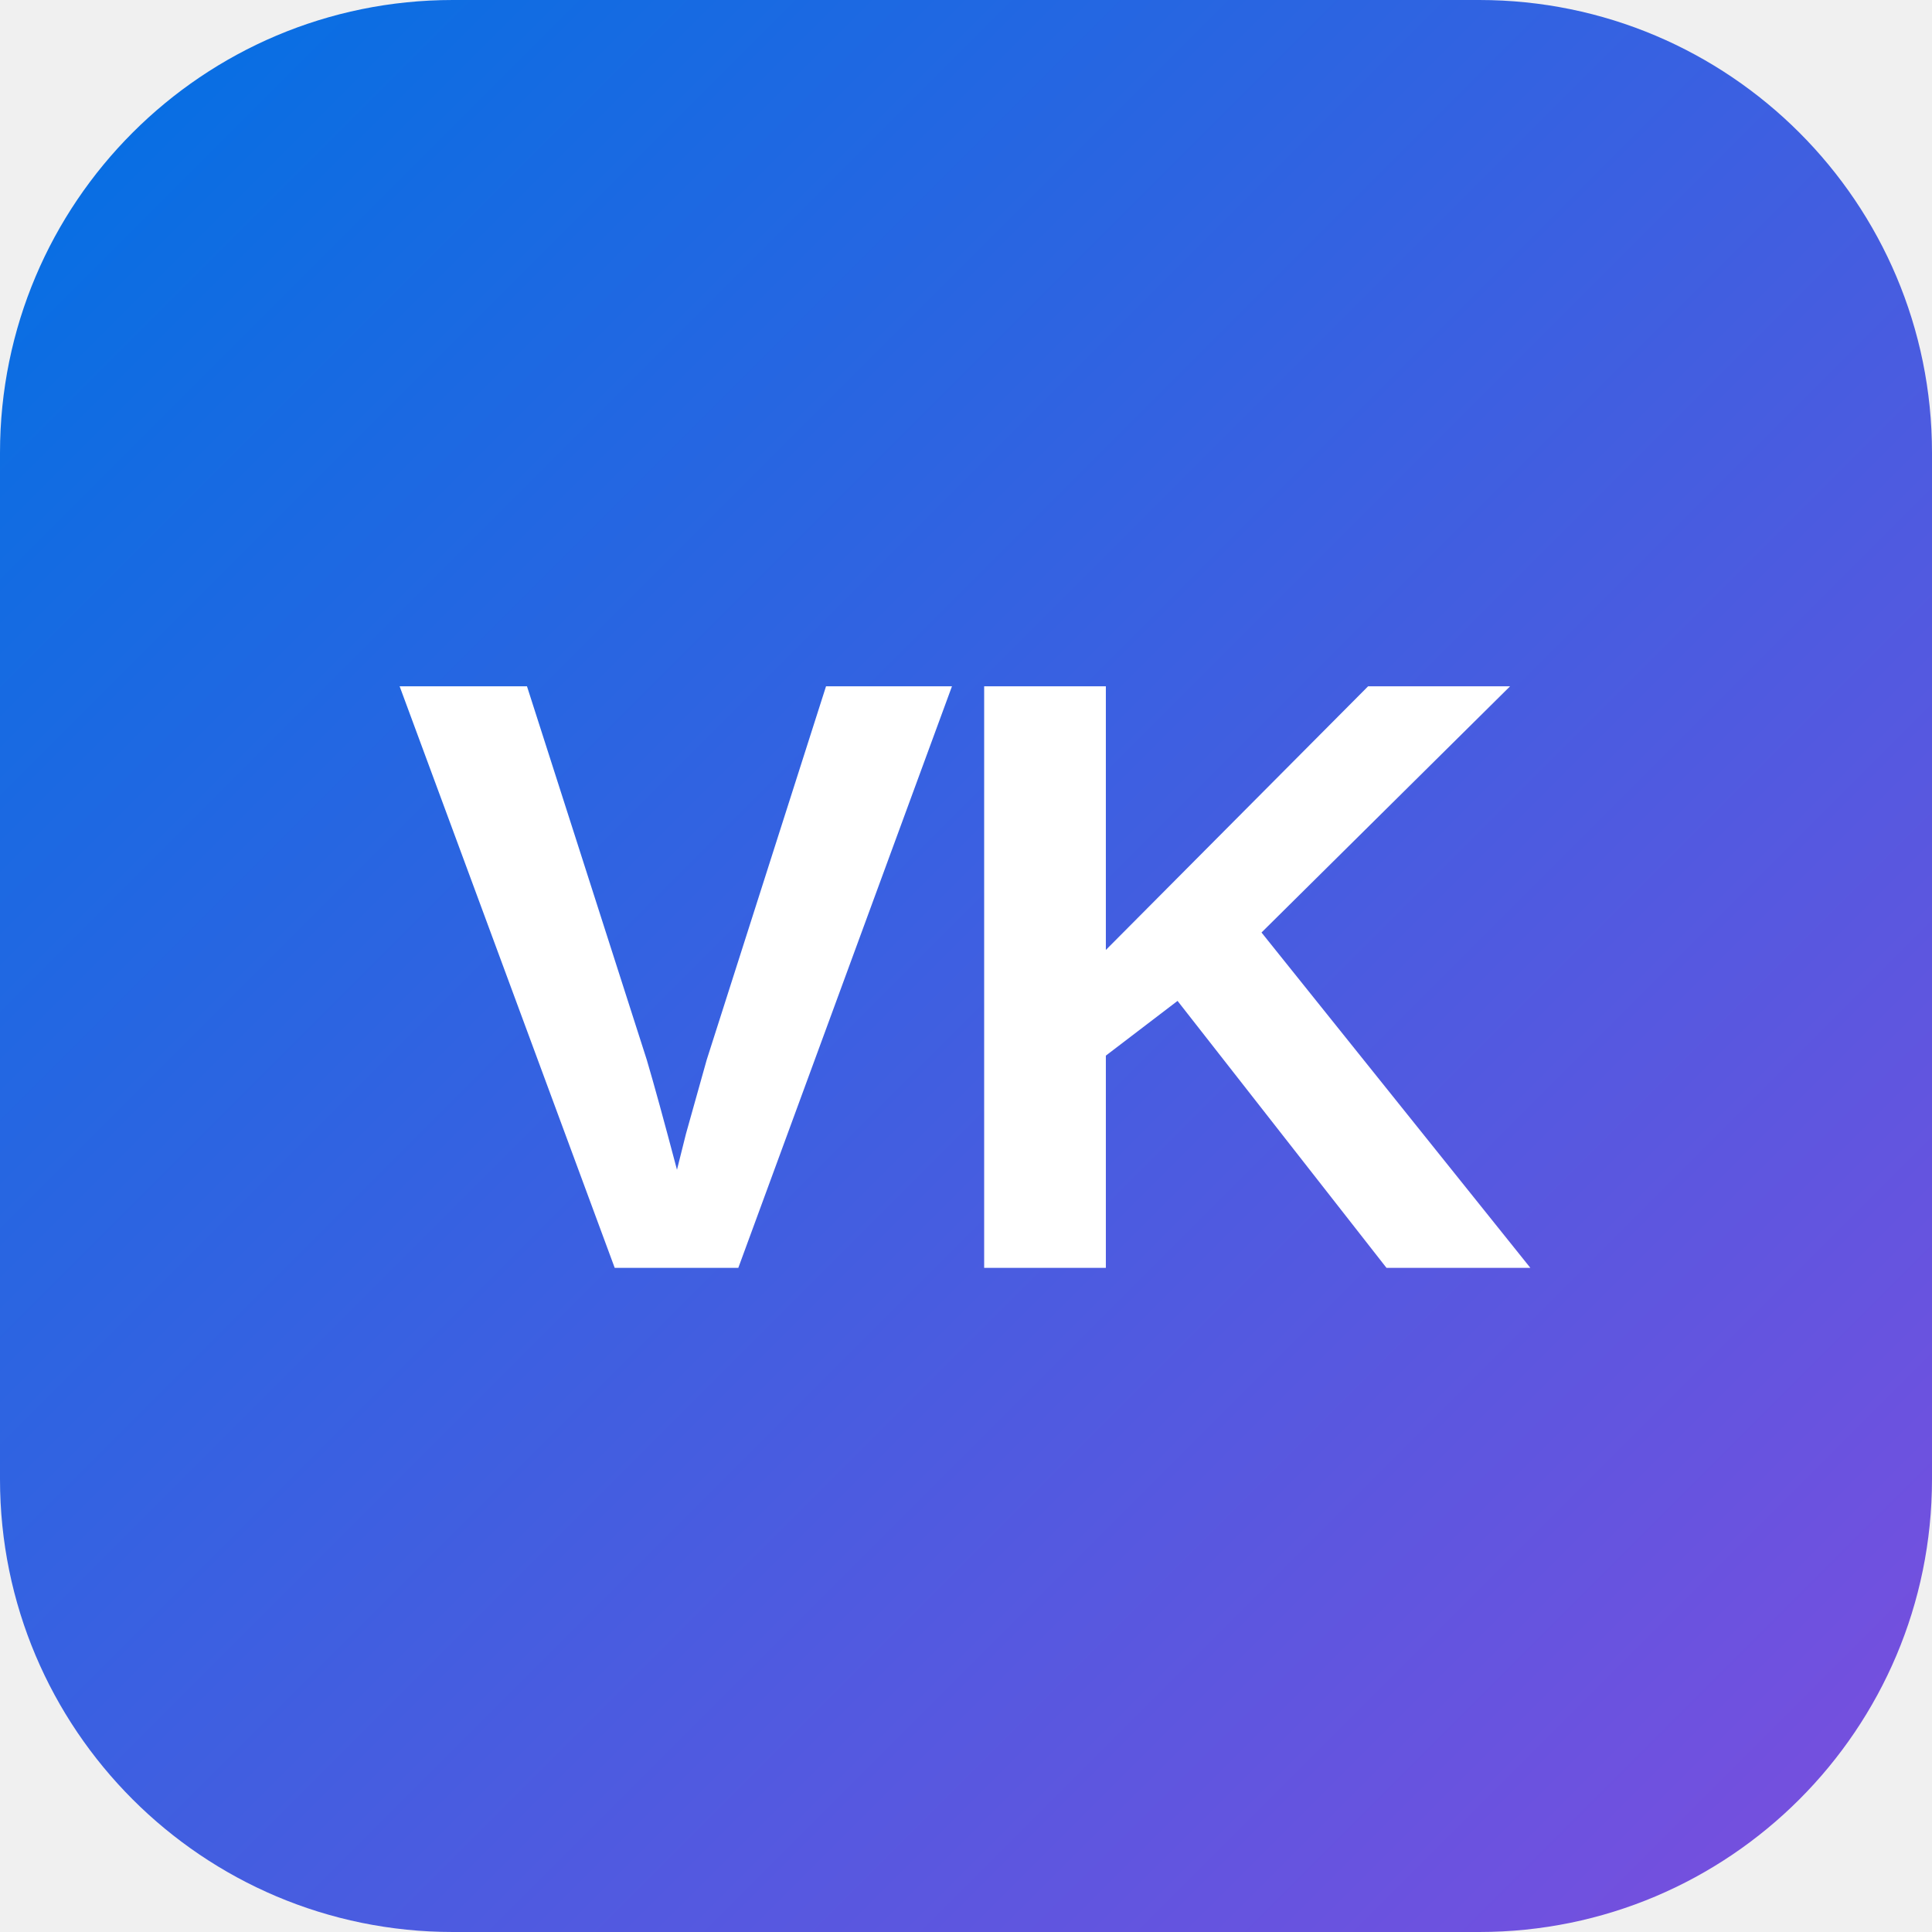
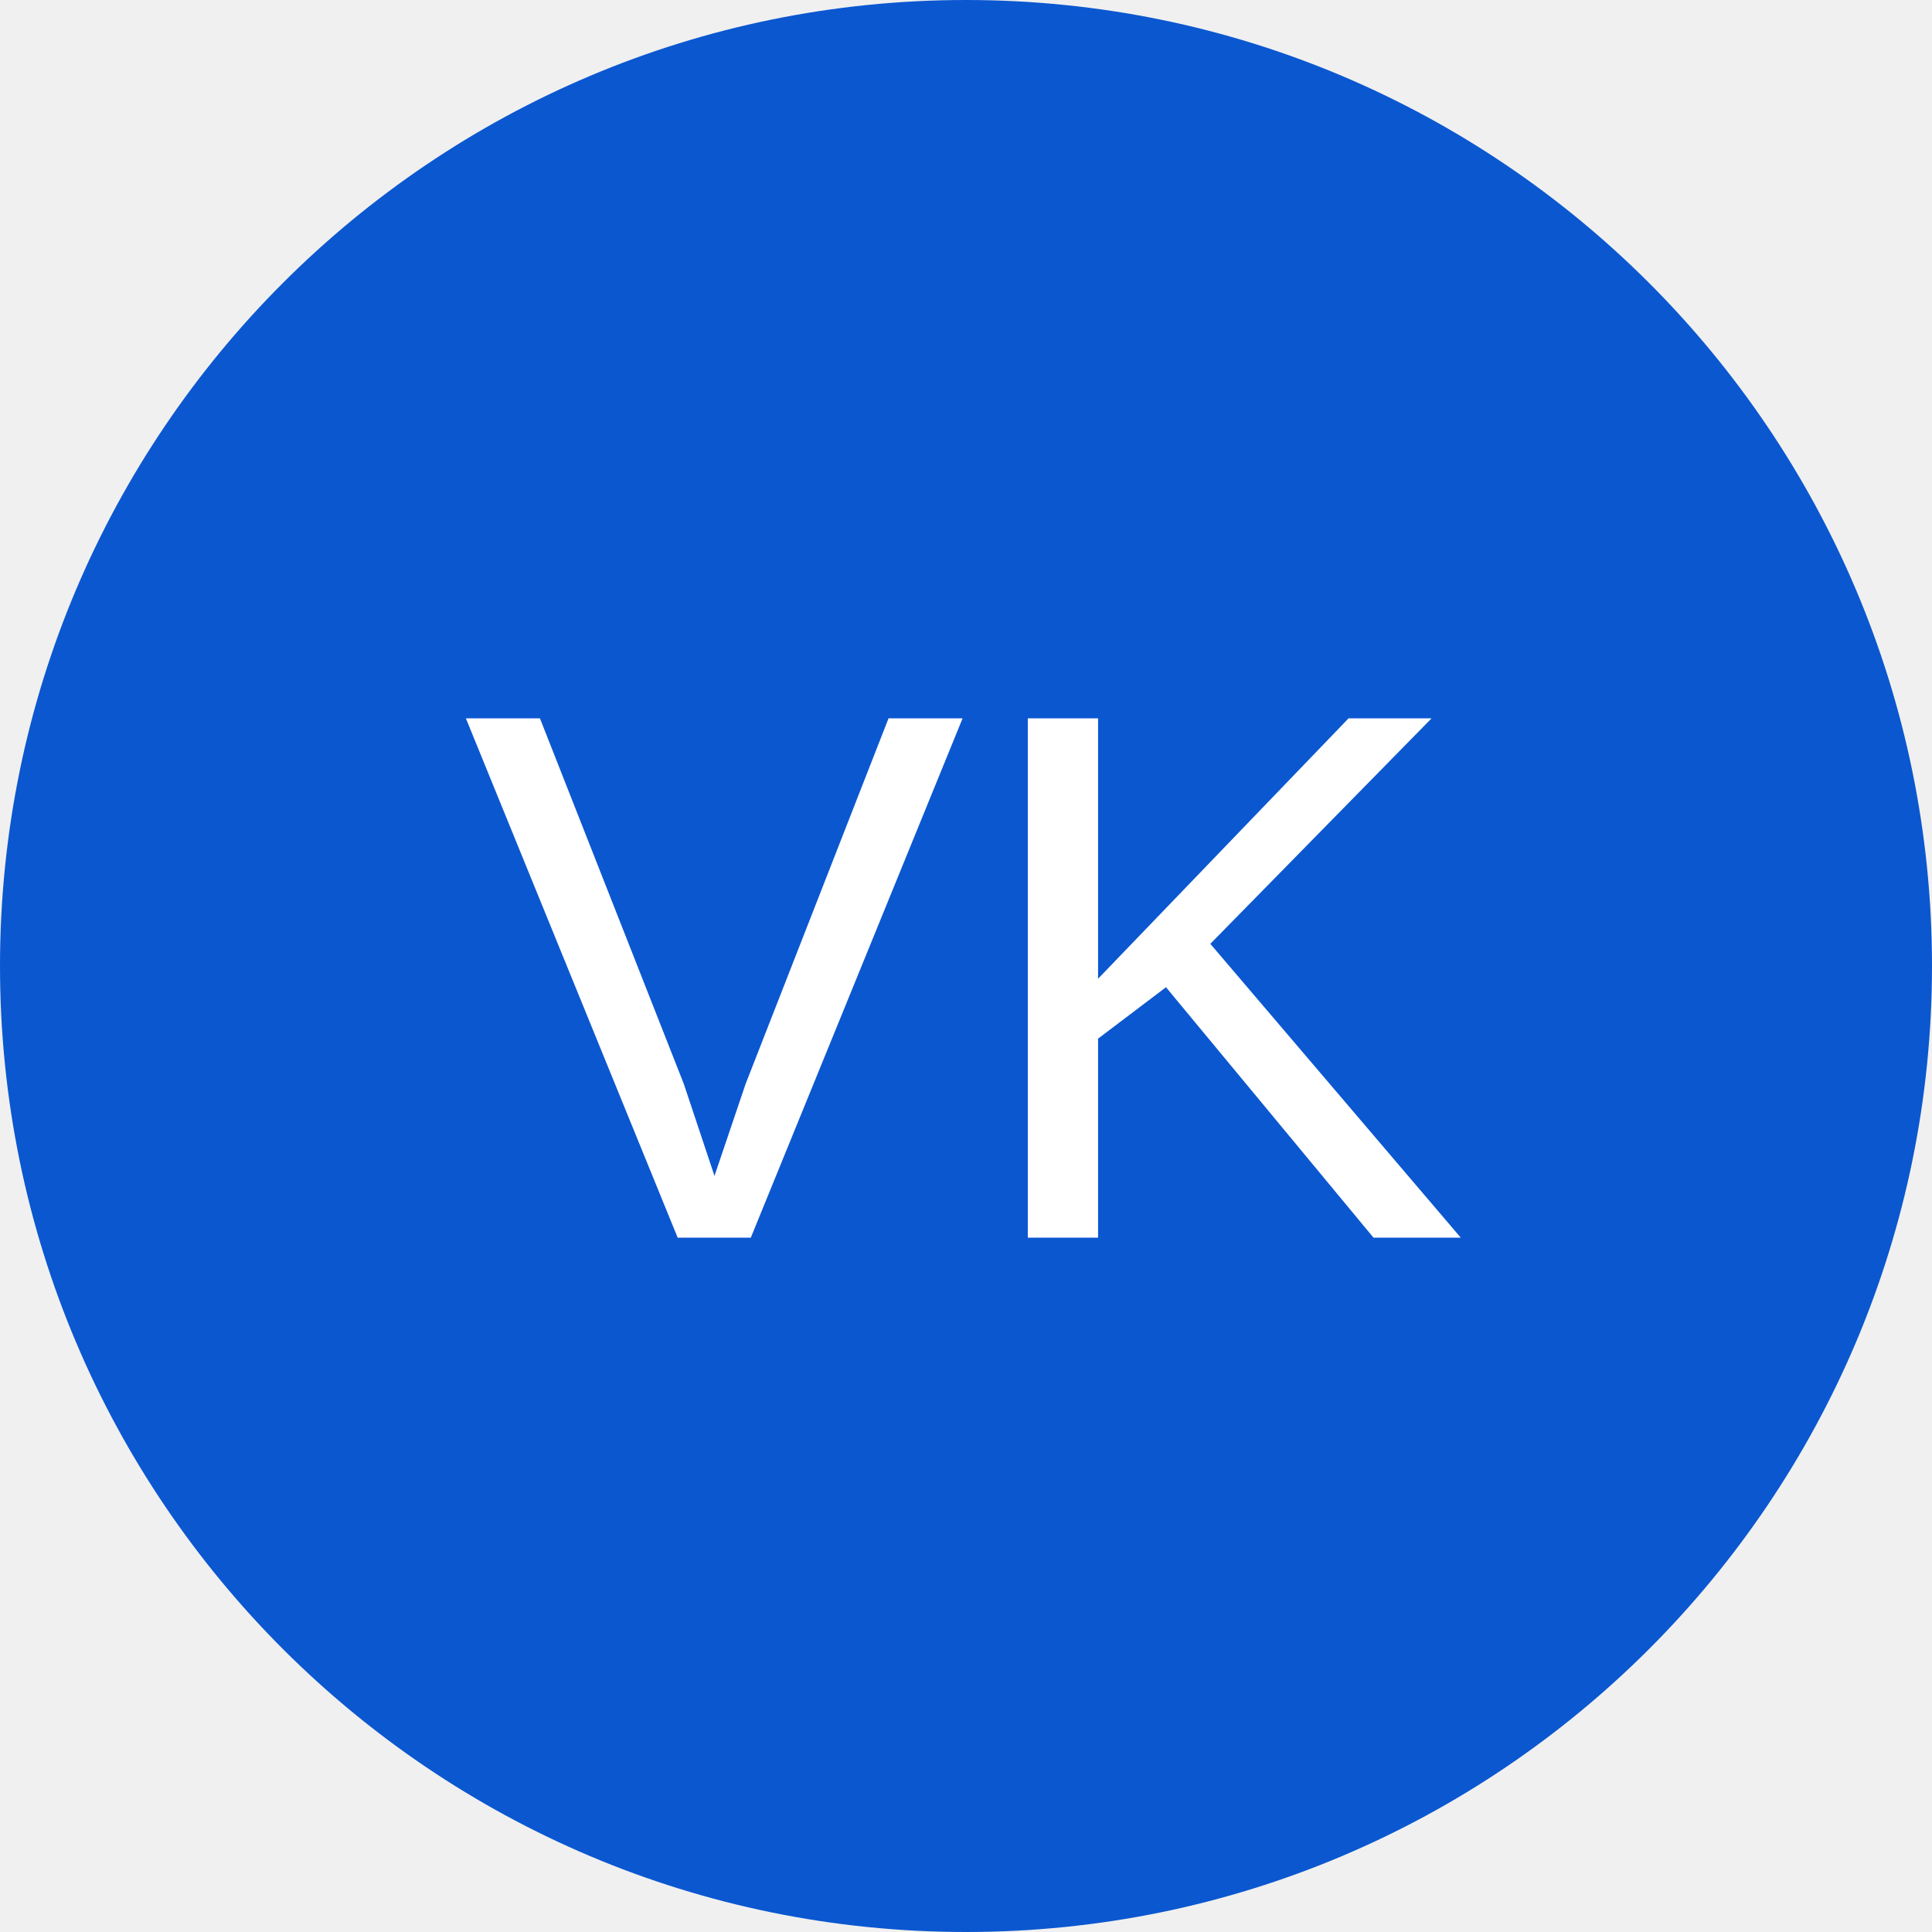
<svg xmlns="http://www.w3.org/2000/svg" viewBox="0 0 64 64">
-   <defs>
-     <linearGradient id="g" x1="0" y1="0" x2="1" y2="1">
-       <stop offset="0" stop-color="#0071e3" />
-       <stop offset="1" stop-color="#7d4dde" />
-     </linearGradient>
-   </defs>
-   <rect width="64" height="64" rx="15" fill="url(#g)" />
-   <text x="32" y="42" font-family="-apple-system,Segoe UI,Arial,sans-serif" font-size="28" font-weight="700" fill="#fff" text-anchor="middle" letter-spacing="-1">VK</text>
+   <rect width="64" height="64" rx="32" fill="#0b57d0" />
+   <text x="32" y="41" font-family="'Google Sans Flex','Google Sans','Segoe UI',Arial,sans-serif" font-size="25" font-weight="500" fill="#fff" text-anchor="middle">VK</text>
</svg>
